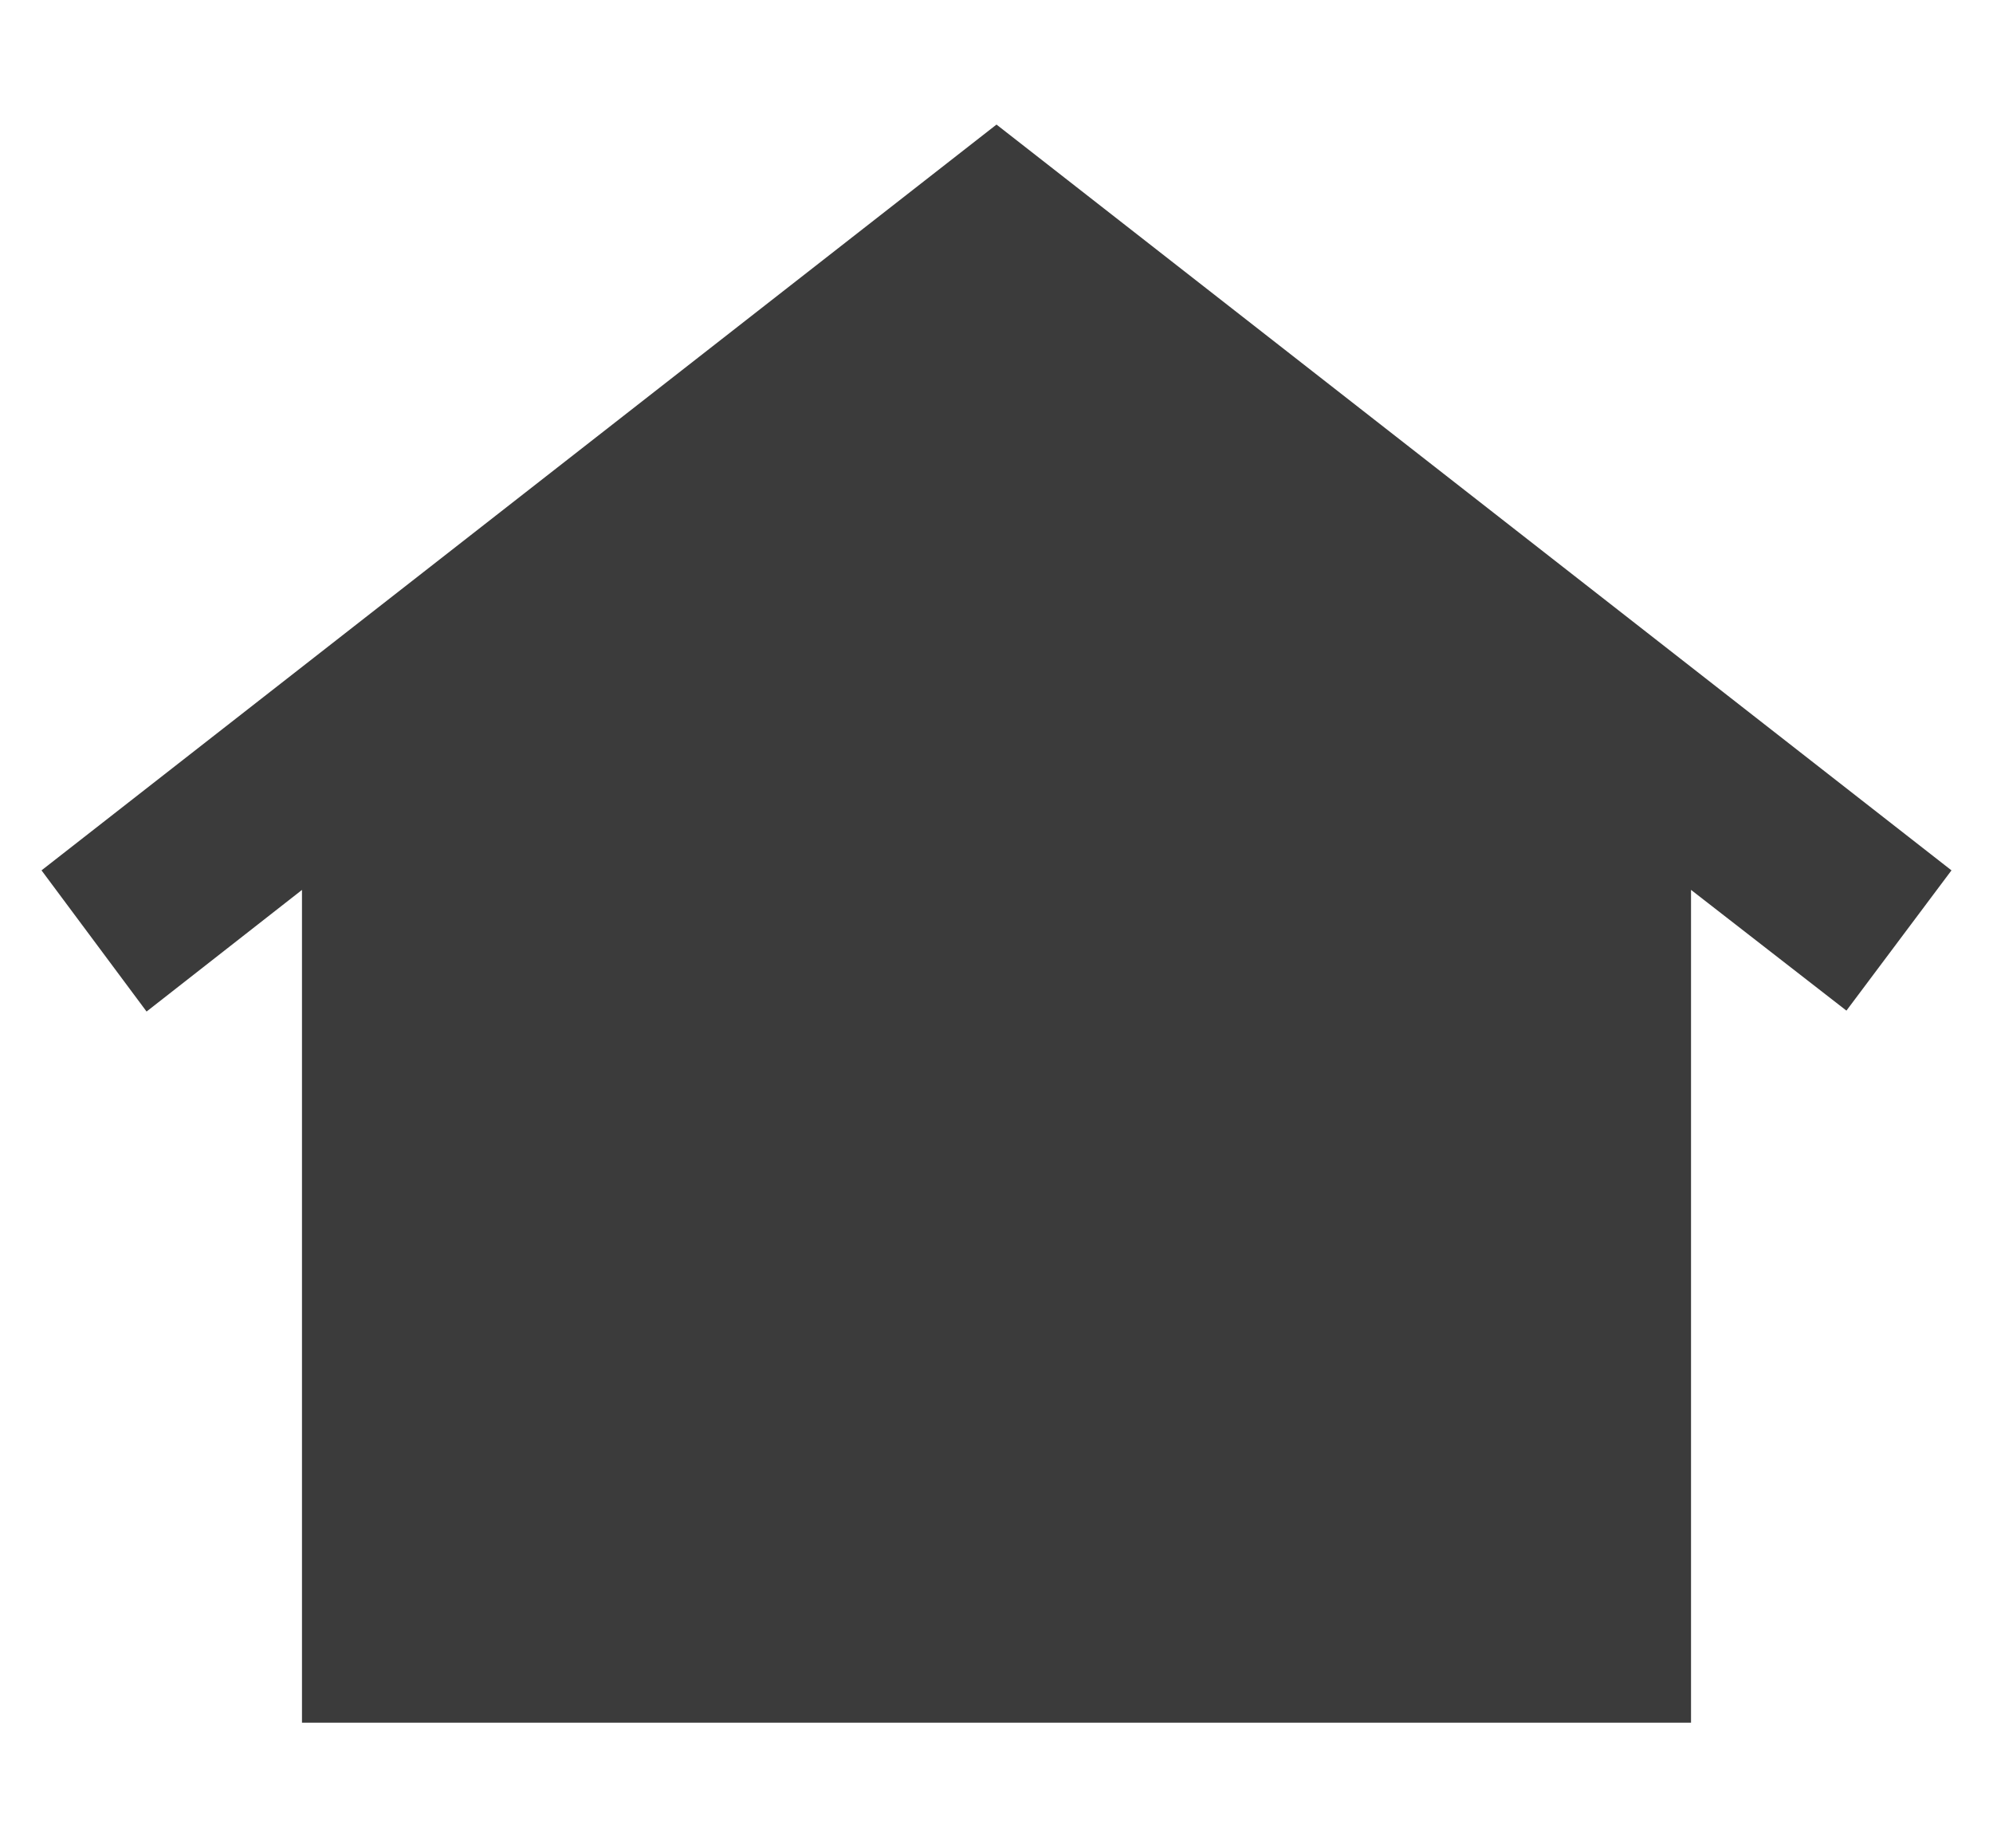
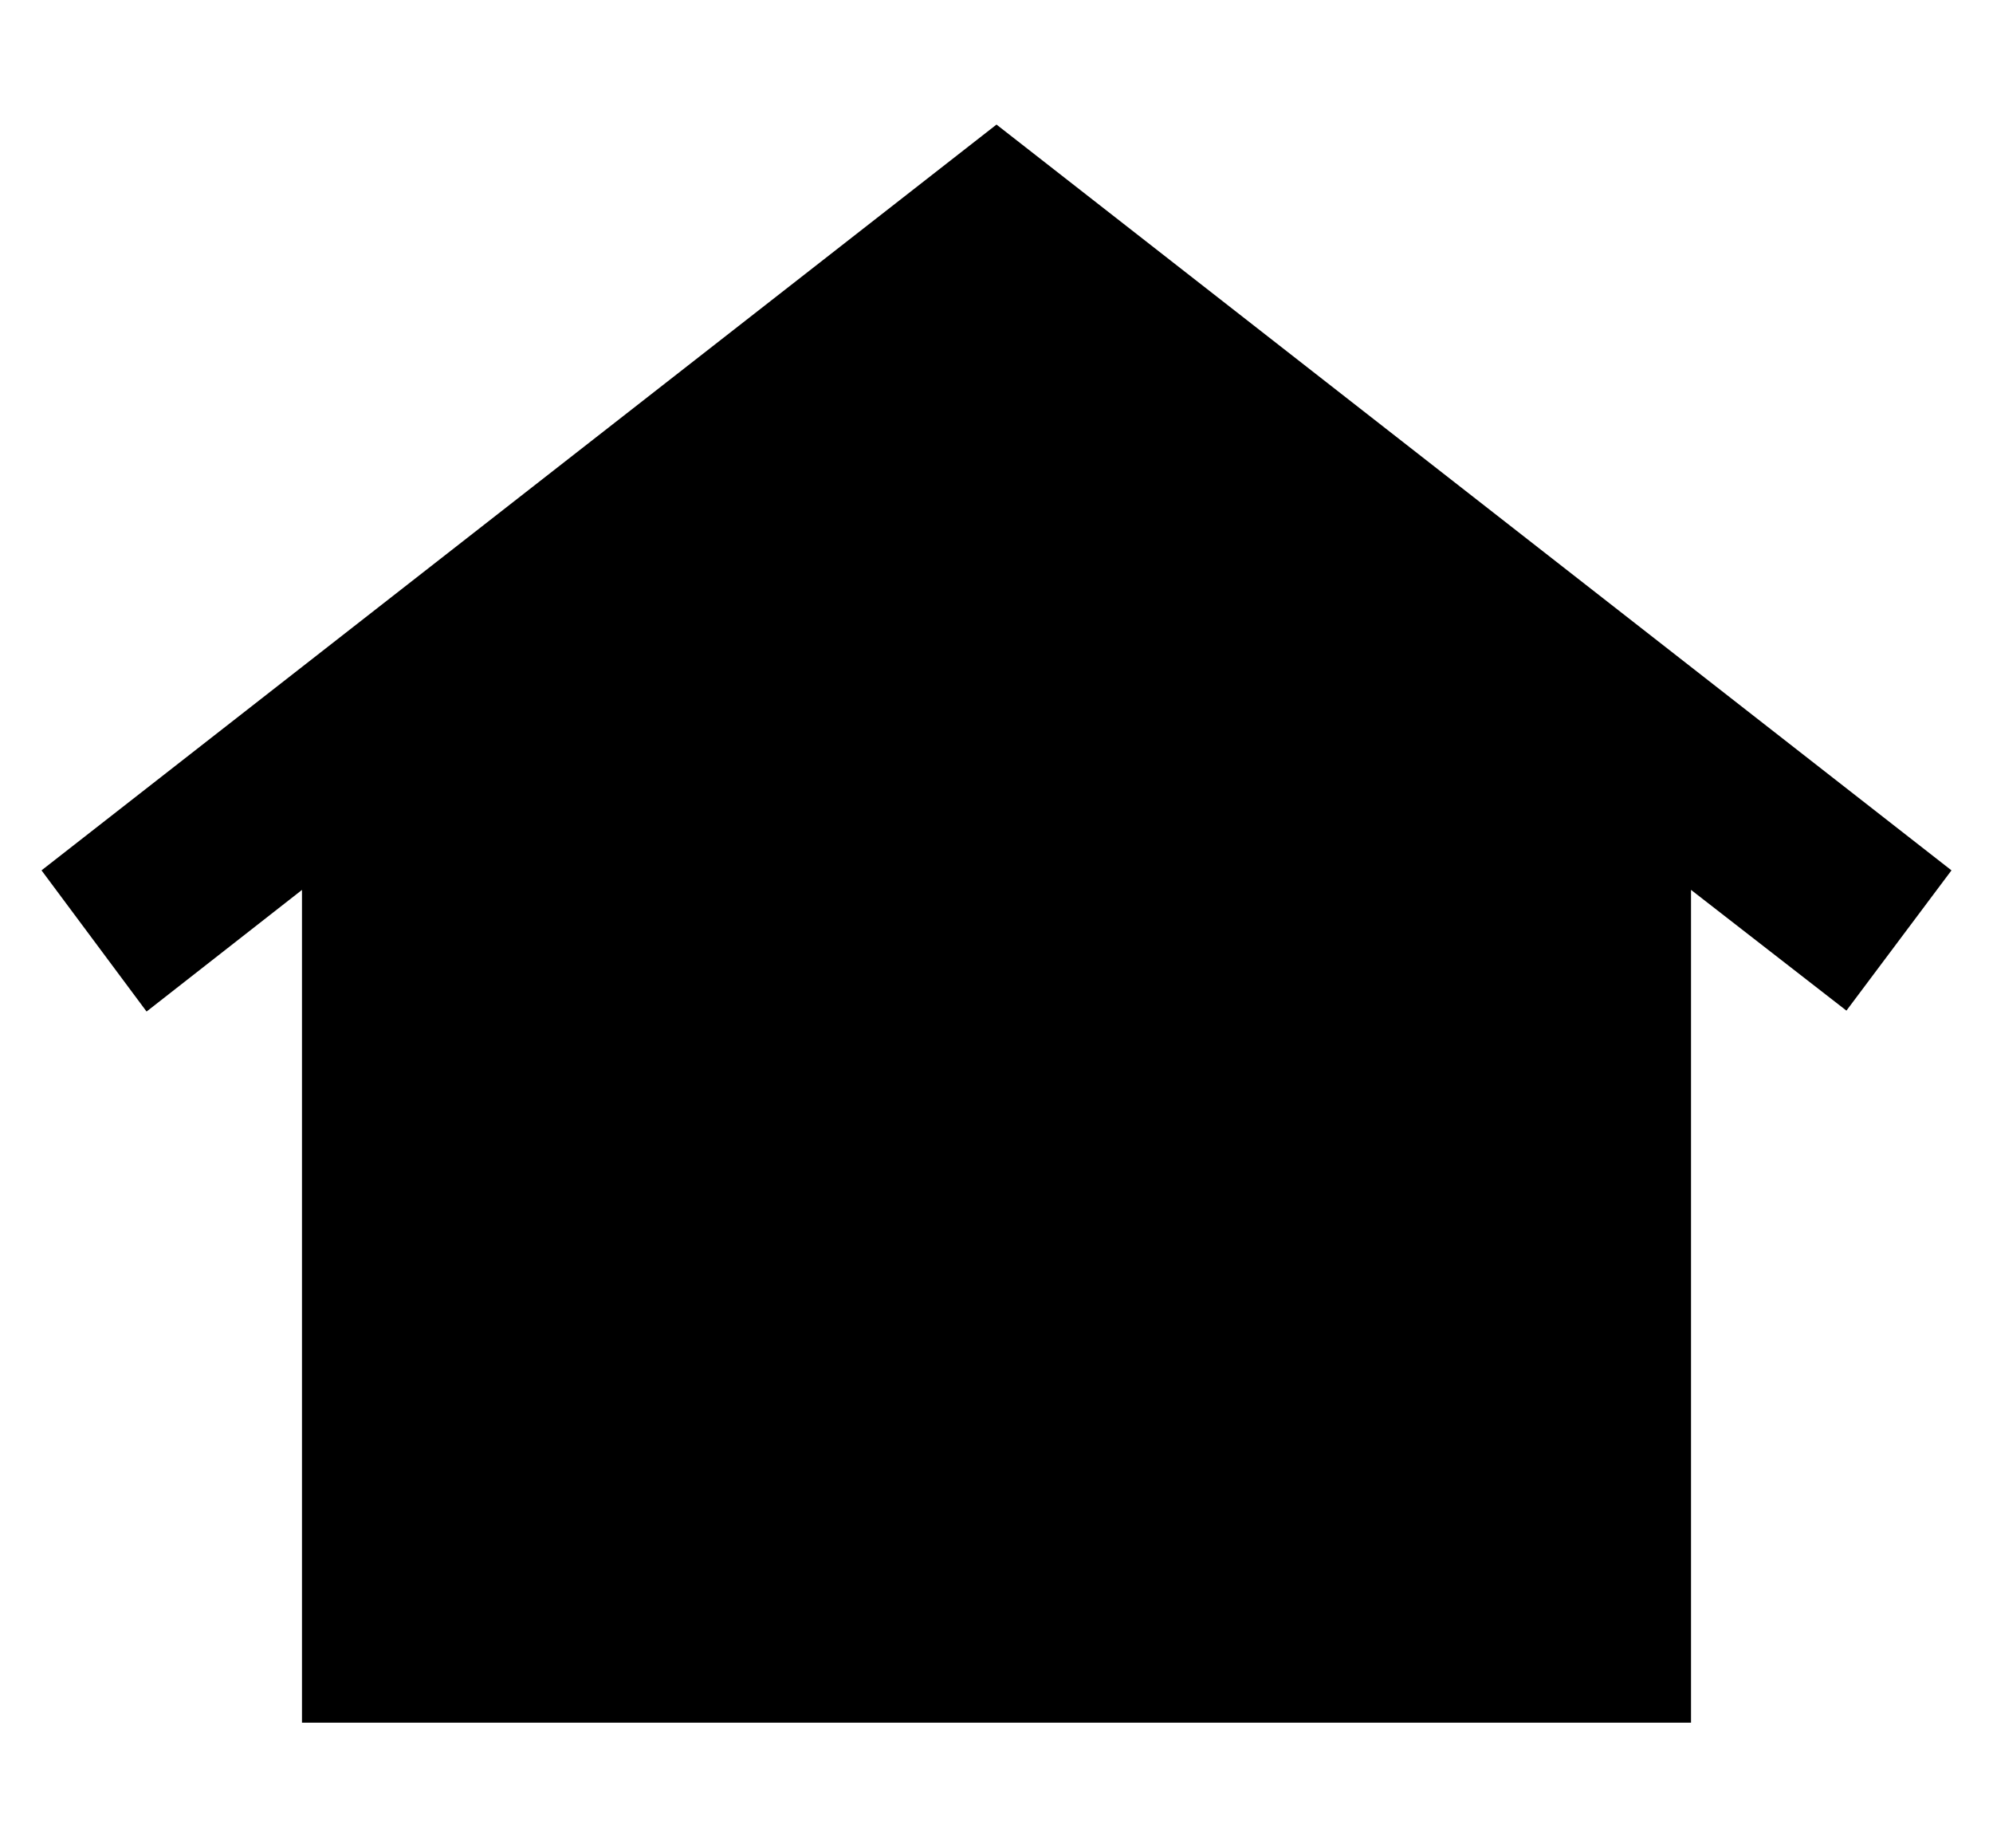
<svg xmlns="http://www.w3.org/2000/svg" viewBox="0 0 48 44.488">
  <rect width="48" height="44.488" fill="none" />
-   <path d="M24,3,1,20.961l2.53,3.4,3.743-2.929V41.488H40.727V21.431l3.743,2.908L47,20.961Z" transform="translate(0 0)" fill="#3b3b3b" />
+   <path d="M24,3,1,20.961l2.53,3.4,3.743-2.929V41.488H40.727V21.431l3.743,2.908L47,20.961Z" transform="translate(0 0)" fill="currentColor" />
</svg>
